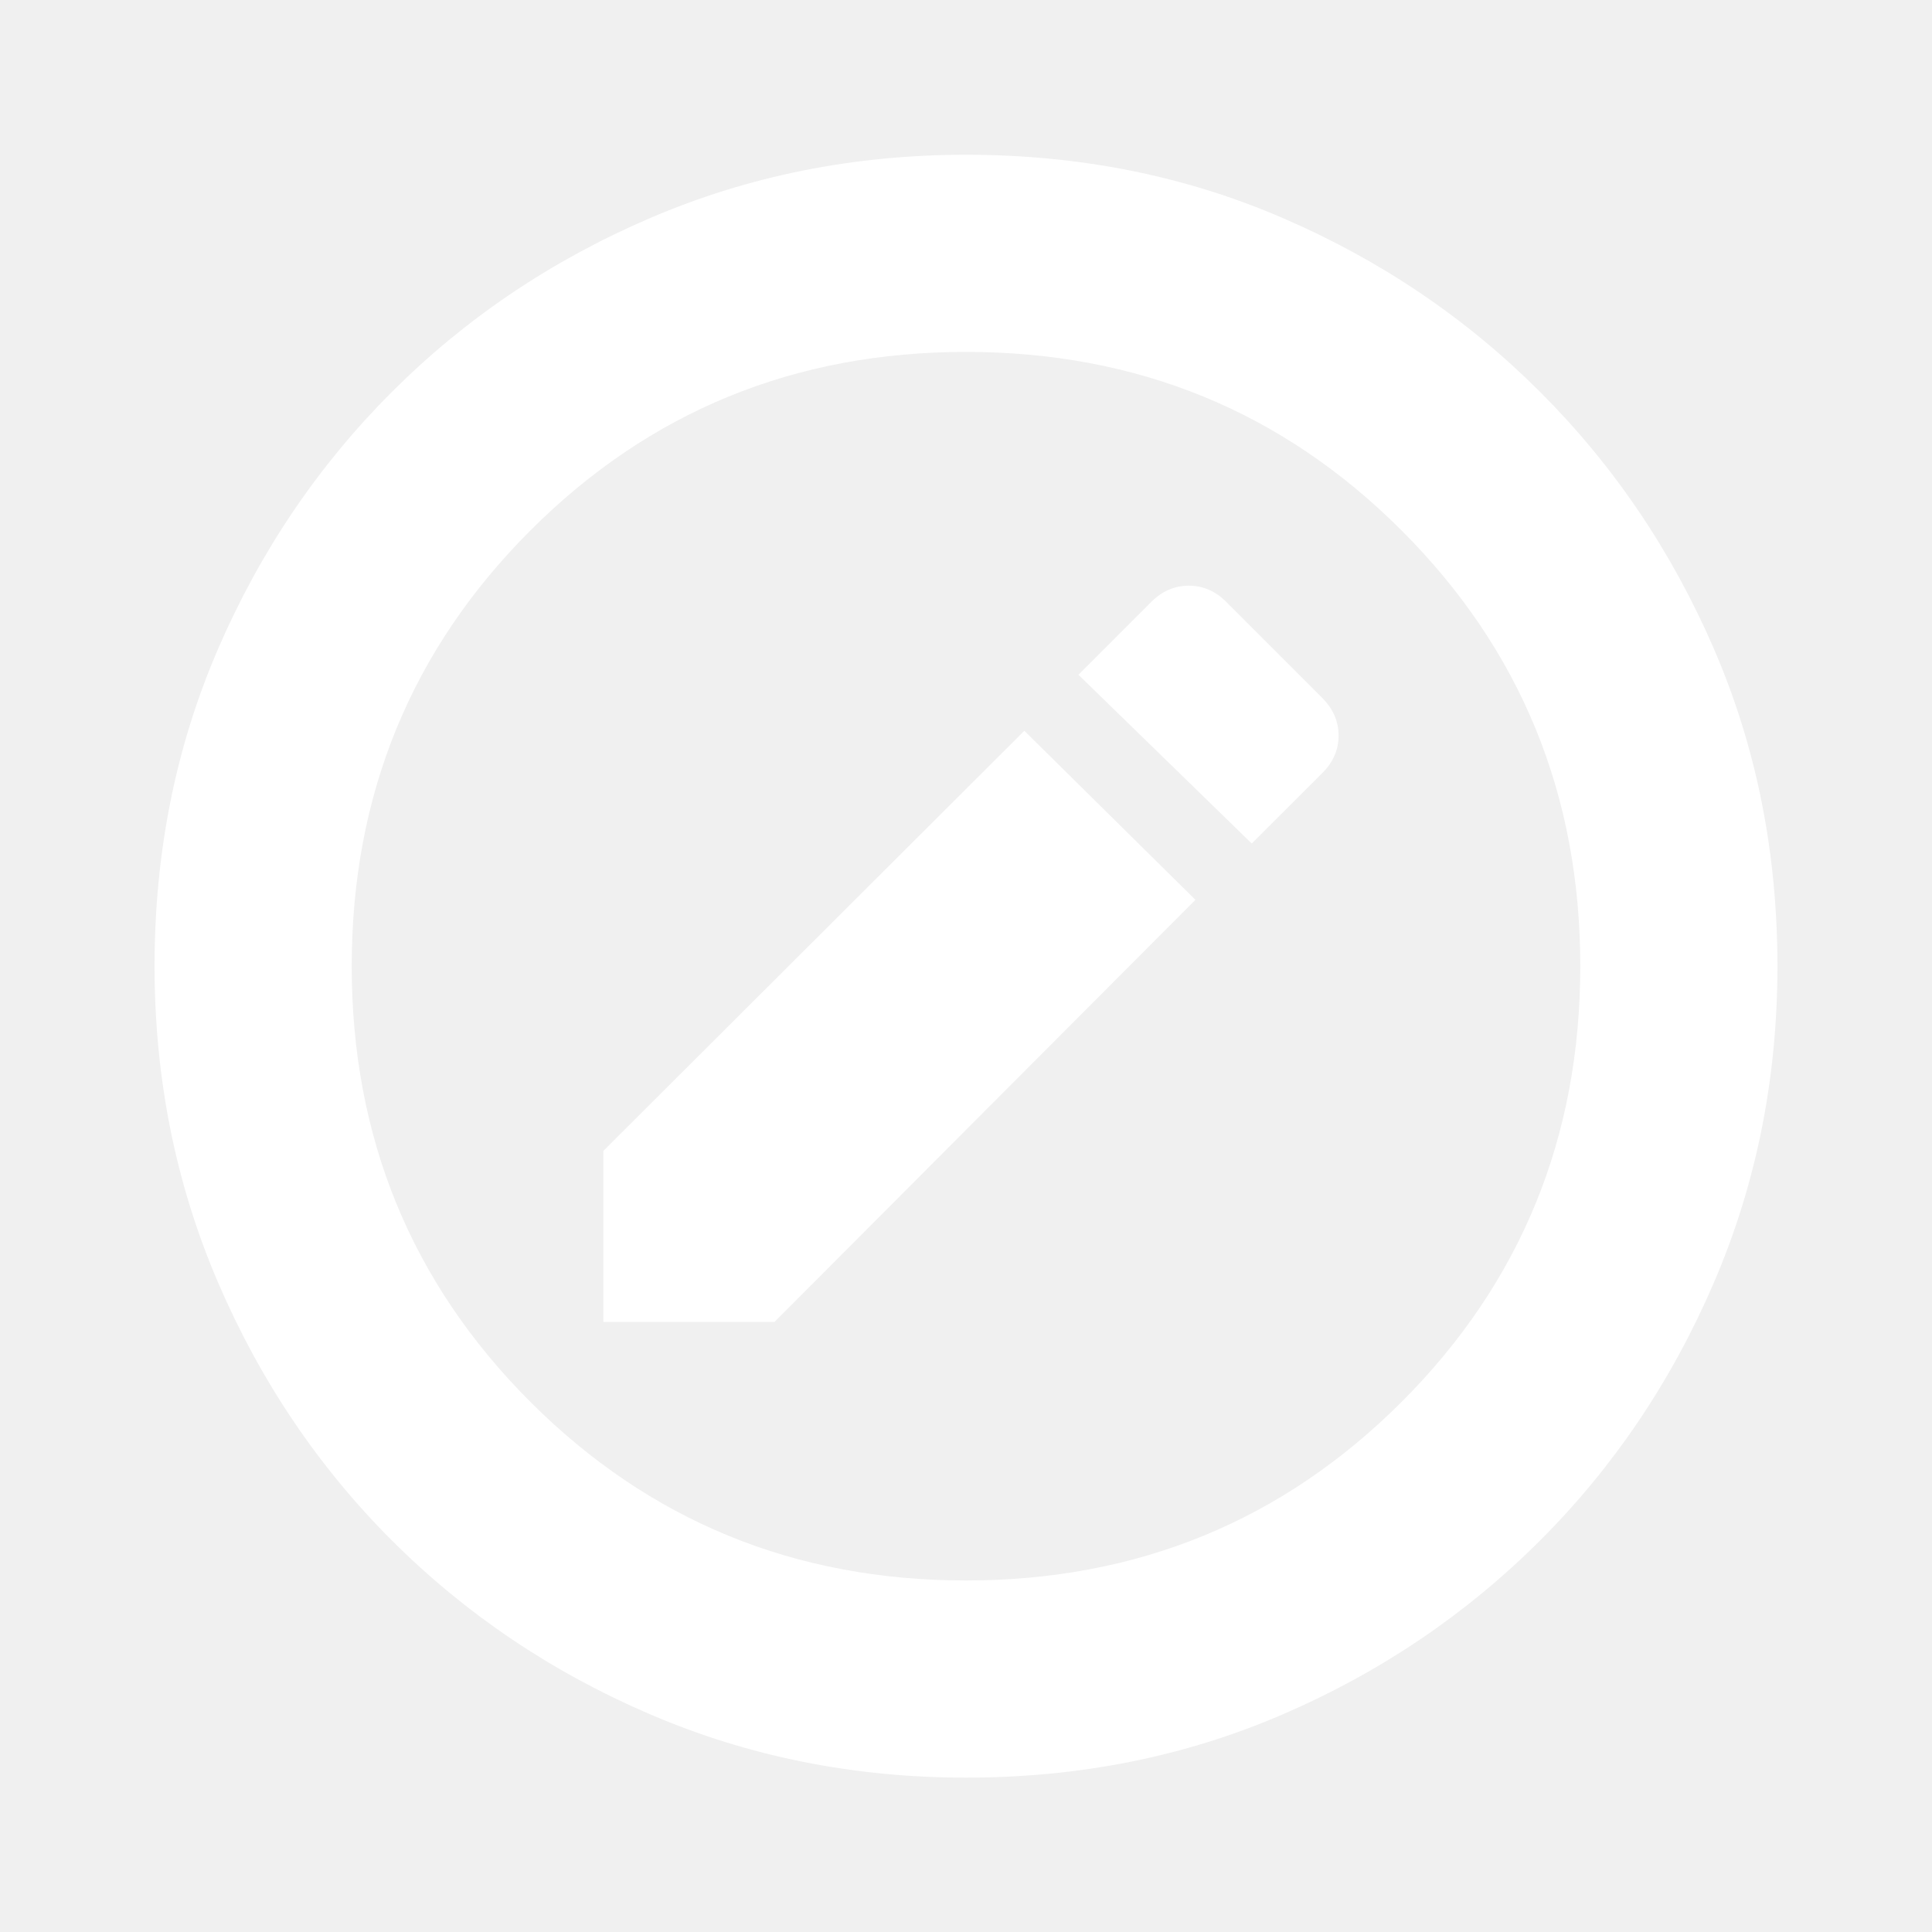
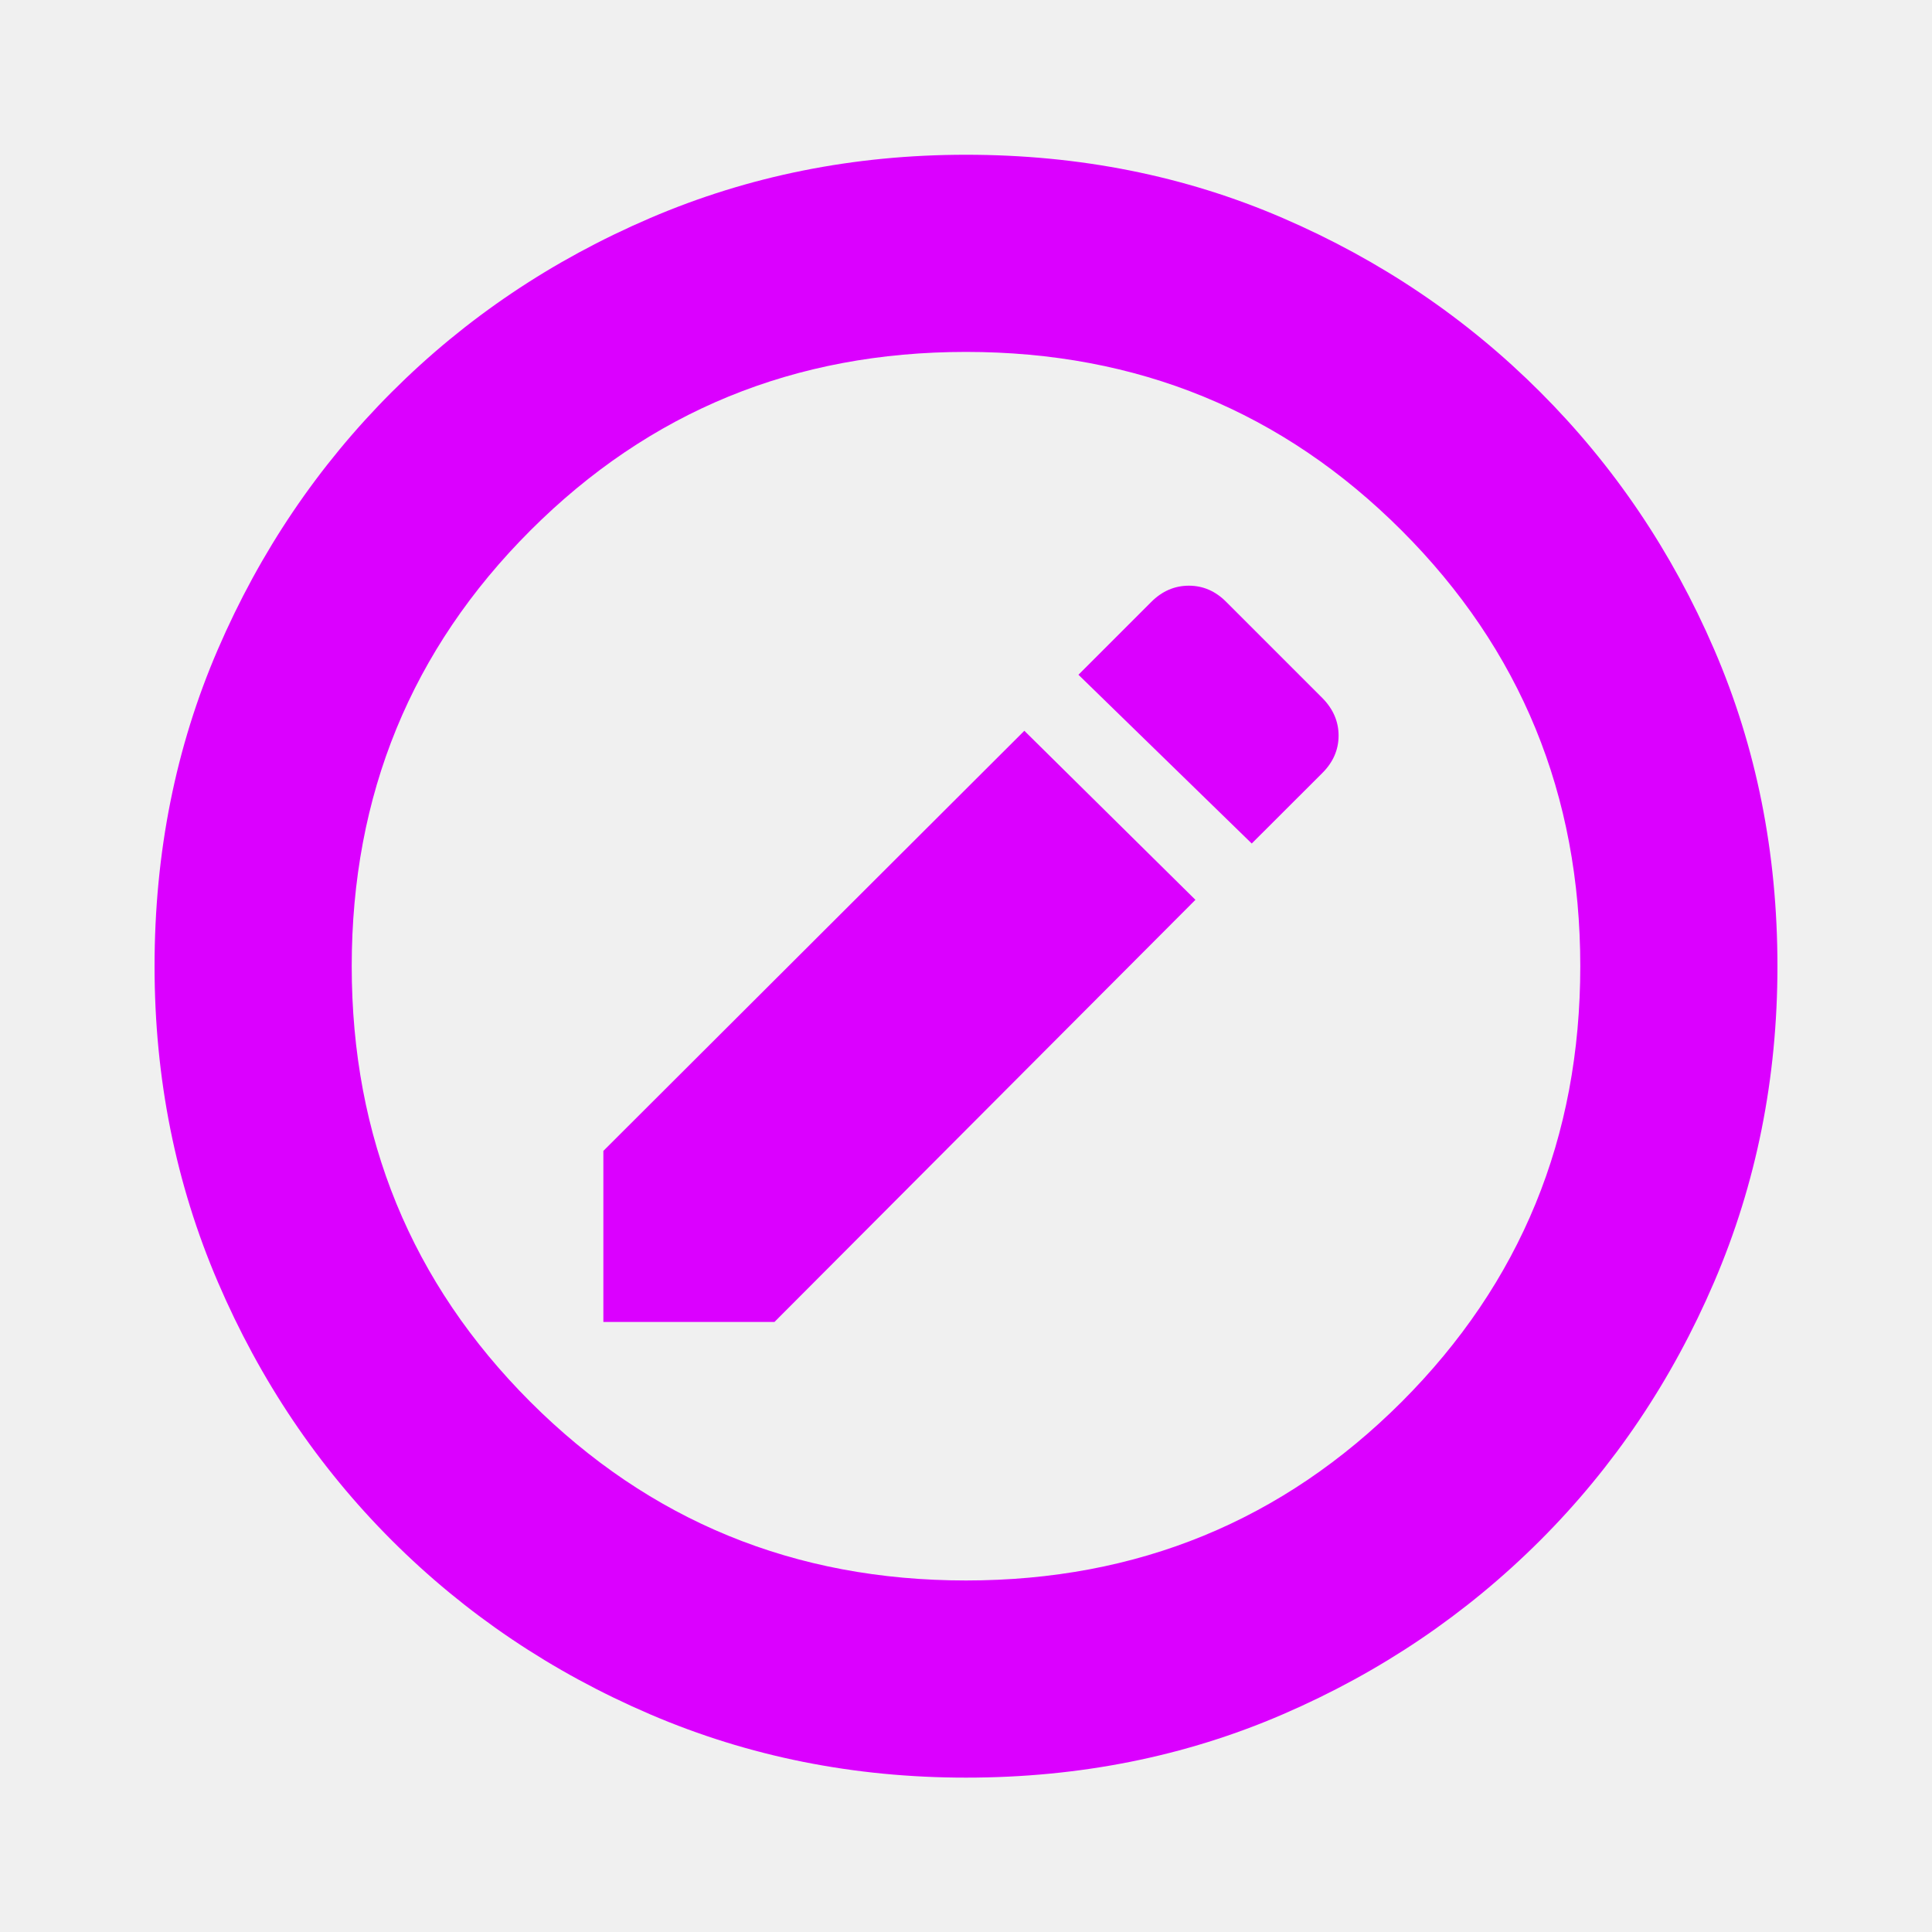
<svg xmlns="http://www.w3.org/2000/svg" width="20" height="20" viewBox="0 0 20 20" fill="none">
  <mask id="mask0_351_11901" style="mask-type:alpha" maskUnits="userSpaceOnUse" x="0" y="0" width="20" height="20">
    <rect width="20" height="20" fill="#D9D9D9" />
  </mask>
  <g mask="url(#mask0_351_11901)">
-     <path d="M6.246 13.685H8.017L12.375 9.315L10.604 7.565L6.246 11.914V13.685ZM12.958 8.732L13.687 8.004C13.8 7.892 13.857 7.762 13.857 7.615C13.857 7.468 13.8 7.337 13.687 7.224L12.696 6.233C12.584 6.119 12.454 6.063 12.307 6.063C12.16 6.063 12.029 6.119 11.916 6.233L11.164 6.985L12.958 8.732ZM10 18.402C8.84 18.402 7.75 18.184 6.731 17.747C5.712 17.31 4.82 16.709 4.056 15.946C3.292 15.182 2.692 14.29 2.255 13.271C1.818 12.252 1.6 11.162 1.6 10.002C1.6 8.828 1.818 7.735 2.255 6.723C2.692 5.71 3.292 4.822 4.056 4.058C4.82 3.294 5.712 2.694 6.731 2.257C7.75 1.82 8.84 1.602 10 1.602C11.174 1.602 12.267 1.82 13.279 2.257C14.292 2.694 15.18 3.294 15.944 4.058C16.708 4.822 17.308 5.71 17.745 6.723C18.182 7.735 18.4 8.828 18.4 10.002C18.4 11.162 18.182 12.252 17.745 13.271C17.308 14.29 16.708 15.182 15.944 15.946C15.18 16.709 14.292 17.31 13.279 17.747C12.267 18.184 11.174 18.402 10 18.402ZM10 16.361C11.774 16.361 13.277 15.744 14.51 14.512C15.742 13.279 16.359 11.776 16.359 10.002C16.359 8.228 15.742 6.724 14.51 5.492C13.277 4.259 11.774 3.643 10 3.643C8.226 3.643 6.723 4.259 5.49 5.492C4.258 6.724 3.641 8.228 3.641 10.002C3.641 11.776 4.258 13.279 5.49 14.512C6.723 15.744 8.226 16.361 10 16.361Z" fill="white" />
+     <path d="M6.246 13.685H8.017L12.375 9.315L10.604 7.565L6.246 11.914V13.685ZM12.958 8.732L13.687 8.004C13.8 7.892 13.857 7.762 13.857 7.615C13.857 7.468 13.8 7.337 13.687 7.224L12.696 6.233C12.584 6.119 12.454 6.063 12.307 6.063C12.16 6.063 12.029 6.119 11.916 6.233L11.164 6.985L12.958 8.732ZM10 18.402C8.84 18.402 7.75 18.184 6.731 17.747C5.712 17.31 4.82 16.709 4.056 15.946C3.292 15.182 2.692 14.29 2.255 13.271C1.818 12.252 1.6 11.162 1.6 10.002C1.6 8.828 1.818 7.735 2.255 6.723C2.692 5.71 3.292 4.822 4.056 4.058C4.82 3.294 5.712 2.694 6.731 2.257C7.75 1.82 8.84 1.602 10 1.602C11.174 1.602 12.267 1.82 13.279 2.257C14.292 2.694 15.18 3.294 15.944 4.058C16.708 4.822 17.308 5.71 17.745 6.723C18.182 7.735 18.4 8.828 18.4 10.002C18.4 11.162 18.182 12.252 17.745 13.271C17.308 14.29 16.708 15.182 15.944 15.946C15.18 16.709 14.292 17.31 13.279 17.747C12.267 18.184 11.174 18.402 10 18.402ZM10 16.361C11.774 16.361 13.277 15.744 14.51 14.512C15.742 13.279 16.359 11.776 16.359 10.002C16.359 8.228 15.742 6.724 14.51 5.492C13.277 4.259 11.774 3.643 10 3.643C8.226 3.643 6.723 4.259 5.49 5.492C4.258 6.724 3.641 8.228 3.641 10.002C3.641 11.776 4.258 13.279 5.49 14.512C6.723 15.744 8.226 16.361 10 16.361Z" fill="#db00ff" />
  </g>
</svg>
